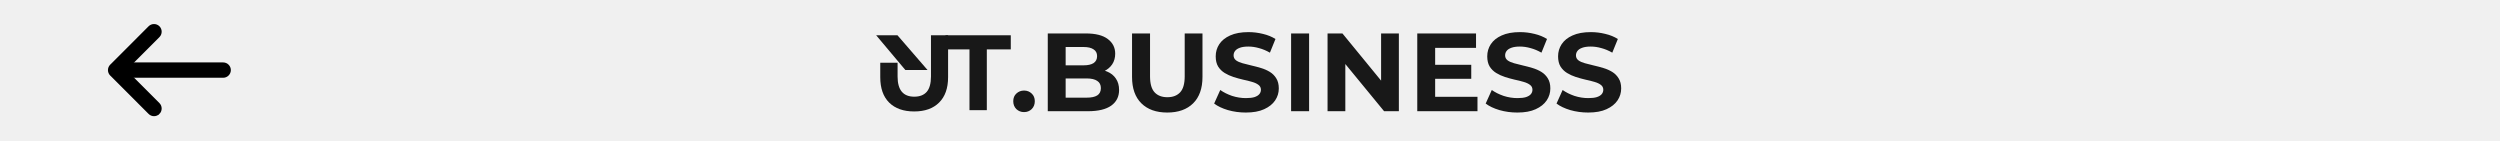
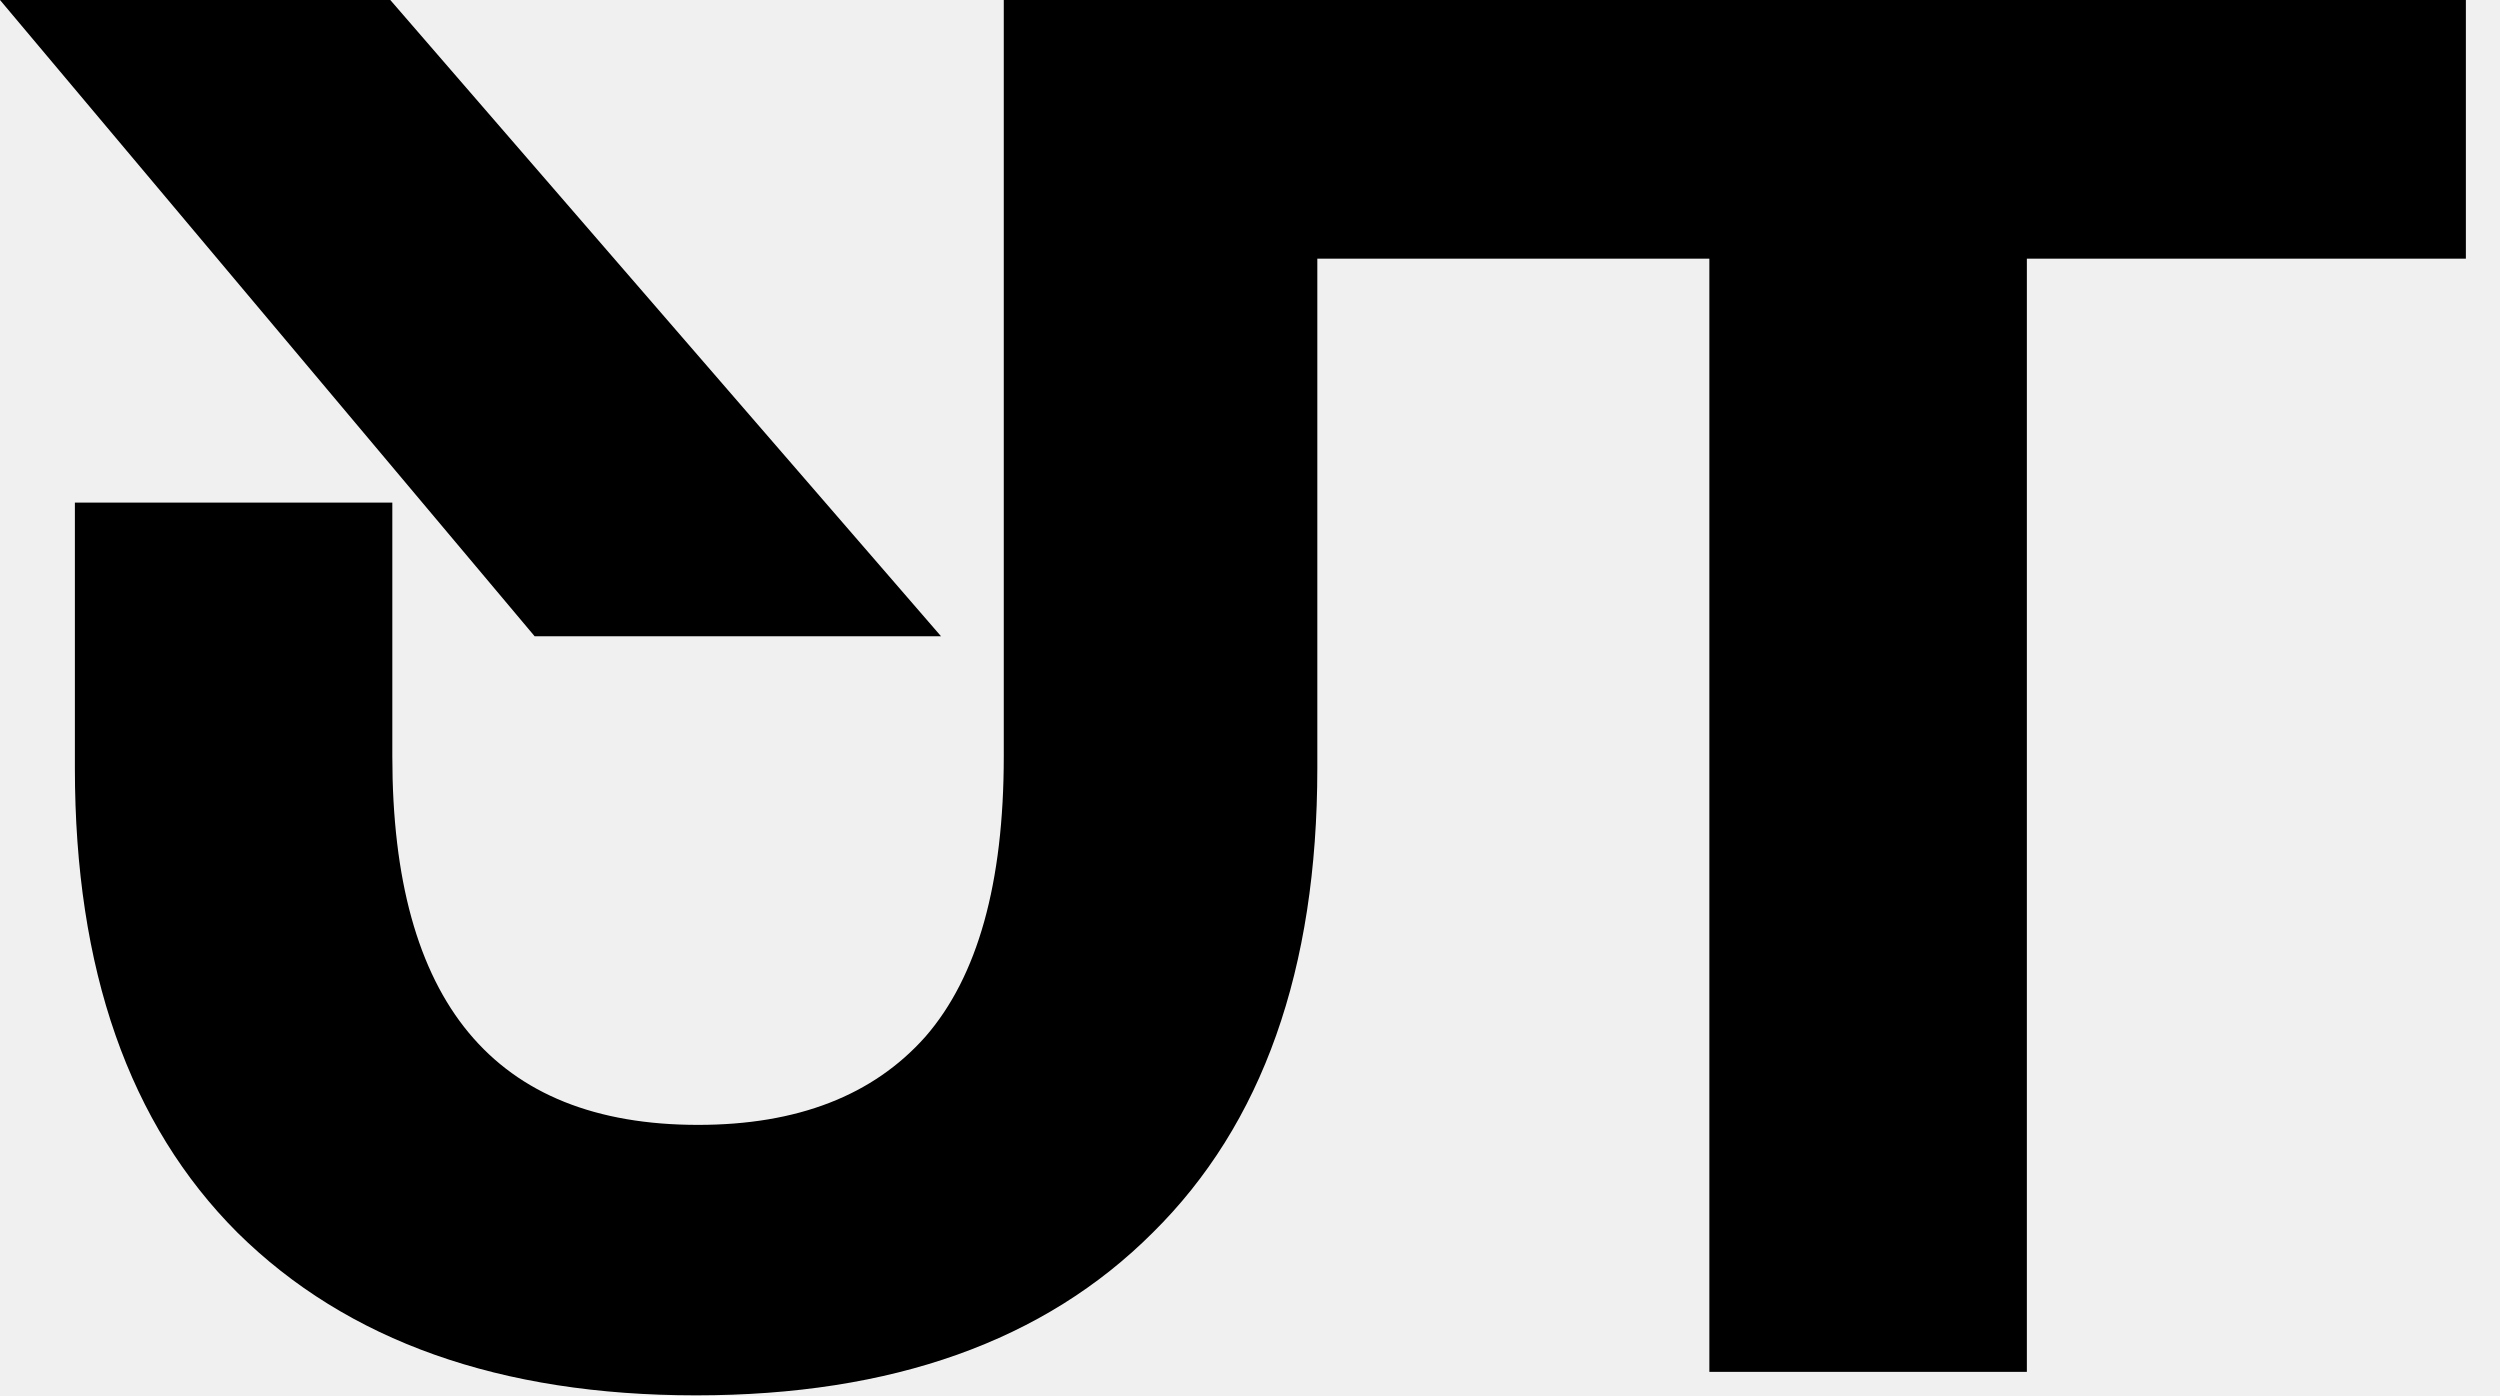
- <svg xmlns="http://www.w3.org/2000/svg" width="428" height="24" viewBox="0 0 428 24" fill="none">
-   <g clip-path="url(#clip0_1_12938)">
-     <path d="M25.617 4.674C26.029 4.262 26.707 4.262 27.119 4.674C27.531 5.086 27.531 5.764 27.119 6.176L21.294 12.001L27.119 17.826C27.531 18.238 27.531 18.916 27.119 19.328L27.118 19.327C26.912 19.544 26.629 19.64 26.368 19.64C26.1 19.64 25.829 19.54 25.617 19.328L19.041 12.752C18.629 12.34 18.629 11.662 19.041 11.25L25.617 4.674Z" fill="black" stroke="black" stroke-width="0.5" />
-     <path d="M38.209 10.938C38.791 10.938 39.272 11.418 39.272 12C39.272 12.582 38.791 13.062 38.209 13.062H19.977C19.394 13.062 18.914 12.582 18.914 12C18.914 11.418 19.394 10.938 19.977 10.938H38.209Z" fill="black" stroke="black" stroke-width="0.5" />
-     <path d="M156.506 19.08C154.674 19.08 153.246 18.573 152.22 17.56C151.206 16.546 150.7 15.099 150.7 13.219V10.736H153.667V13.109C153.667 15.405 154.619 16.552 156.524 16.552C157.452 16.552 158.16 16.278 158.649 15.728C159.137 15.167 159.381 14.293 159.381 13.109V6.039H162.312V13.219C162.312 15.099 161.799 16.546 160.773 17.56C159.76 18.573 158.337 19.08 156.506 19.08Z" fill="#181818" />
-     <path d="M165.976 8.457H161.873V6.039H173.046V8.457H168.943V18.86H165.976V8.457Z" fill="#181818" />
-     <path d="M154.997 11.986L150 6.039H153.648L158.795 11.986H154.997Z" fill="#181818" />
-     <path d="M175.314 19.191C174.806 19.191 174.369 19.02 174.001 18.678C173.646 18.323 173.469 17.873 173.469 17.327C173.469 16.782 173.646 16.345 174.001 16.015C174.369 15.673 174.806 15.502 175.314 15.502C175.833 15.502 176.271 15.673 176.626 16.015C176.981 16.345 177.158 16.782 177.158 17.327C177.158 17.873 176.981 18.323 176.626 18.678C176.271 19.02 175.833 19.191 175.314 19.191ZM179.378 19.039V5.726H185.882C187.556 5.726 188.811 6.043 189.648 6.677C190.498 7.311 190.922 8.148 190.922 9.188C190.922 9.885 190.751 10.493 190.409 11.013C190.066 11.521 189.597 11.914 189.001 12.193C188.406 12.471 187.721 12.611 186.947 12.611L187.309 11.831C188.146 11.831 188.887 11.971 189.534 12.25C190.181 12.516 190.681 12.915 191.036 13.448C191.404 13.98 191.588 14.633 191.588 15.407C191.588 16.548 191.138 17.442 190.238 18.088C189.337 18.722 188.012 19.039 186.263 19.039H179.378ZM182.44 16.719H186.035C186.833 16.719 187.436 16.592 187.841 16.338C188.26 16.072 188.469 15.654 188.469 15.083C188.469 14.525 188.26 14.113 187.841 13.847C187.436 13.568 186.833 13.429 186.035 13.429H182.212V11.184H185.502C186.25 11.184 186.821 11.058 187.214 10.804C187.619 10.538 187.822 10.139 187.822 9.606C187.822 9.086 187.619 8.7 187.214 8.446C186.821 8.18 186.25 8.047 185.502 8.047H182.44V16.719ZM199.835 19.267C197.946 19.267 196.469 18.741 195.404 17.689C194.339 16.636 193.806 15.134 193.806 13.181V5.726H196.887V13.067C196.887 14.335 197.147 15.248 197.667 15.806C198.187 16.364 198.916 16.643 199.854 16.643C200.792 16.643 201.521 16.364 202.041 15.806C202.561 15.248 202.821 14.335 202.821 13.067V5.726H205.864V13.181C205.864 15.134 205.331 16.636 204.266 17.689C203.201 18.741 201.724 19.267 199.835 19.267ZM213.283 19.267C212.218 19.267 211.197 19.128 210.221 18.849C209.244 18.557 208.458 18.183 207.862 17.727L208.908 15.407C209.479 15.812 210.151 16.148 210.924 16.415C211.71 16.668 212.503 16.795 213.302 16.795C213.91 16.795 214.398 16.738 214.766 16.624C215.146 16.497 215.425 16.326 215.603 16.11C215.78 15.895 215.869 15.648 215.869 15.368C215.869 15.014 215.73 14.735 215.451 14.532C215.172 14.316 214.804 14.145 214.348 14.018C213.891 13.879 213.384 13.752 212.826 13.638C212.281 13.511 211.729 13.359 211.172 13.181C210.626 13.004 210.126 12.776 209.669 12.497C209.213 12.218 208.839 11.85 208.547 11.394C208.268 10.937 208.129 10.354 208.129 9.644C208.129 8.883 208.332 8.192 208.737 7.571C209.156 6.937 209.777 6.436 210.601 6.069C211.438 5.688 212.484 5.498 213.739 5.498C214.576 5.498 215.4 5.6 216.211 5.802C217.023 5.993 217.739 6.284 218.36 6.677L217.41 9.016C216.788 8.661 216.167 8.402 215.546 8.237C214.925 8.059 214.316 7.97 213.72 7.97C213.124 7.97 212.636 8.04 212.256 8.18C211.875 8.319 211.603 8.503 211.438 8.731C211.273 8.947 211.191 9.2 211.191 9.492C211.191 9.834 211.33 10.113 211.609 10.329C211.888 10.532 212.256 10.696 212.712 10.823C213.169 10.95 213.669 11.077 214.215 11.204C214.772 11.33 215.324 11.476 215.869 11.641C216.427 11.806 216.934 12.028 217.391 12.307C217.847 12.585 218.215 12.953 218.494 13.41C218.785 13.866 218.931 14.443 218.931 15.14C218.931 15.888 218.722 16.573 218.303 17.194C217.885 17.816 217.257 18.316 216.421 18.697C215.596 19.077 214.55 19.267 213.283 19.267ZM221.036 19.039V5.726H224.117V19.039H221.036ZM227.277 19.039V5.726H229.825L237.68 15.312H236.443V5.726H239.486V19.039H236.957L229.083 9.454H230.32V19.039H227.277ZM245.47 11.089H251.879V13.486H245.47V11.089ZM245.698 16.567H252.944V19.039H242.636V5.726H252.697V8.199H245.698V16.567ZM259.77 19.267C258.704 19.267 257.684 19.128 256.708 18.849C255.731 18.557 254.945 18.183 254.349 17.727L255.395 15.407C255.966 15.812 256.638 16.148 257.411 16.415C258.197 16.668 258.99 16.795 259.789 16.795C260.397 16.795 260.885 16.738 261.253 16.624C261.633 16.497 261.912 16.326 262.09 16.11C262.267 15.895 262.356 15.648 262.356 15.368C262.356 15.014 262.217 14.735 261.938 14.532C261.659 14.316 261.291 14.145 260.835 14.018C260.378 13.879 259.871 13.752 259.313 13.638C258.768 13.511 258.216 13.359 257.658 13.181C257.113 13.004 256.612 12.776 256.156 12.497C255.7 12.218 255.326 11.85 255.034 11.394C254.755 10.937 254.616 10.354 254.616 9.644C254.616 8.883 254.818 8.192 255.224 7.571C255.643 6.937 256.264 6.436 257.088 6.069C257.925 5.688 258.971 5.498 260.226 5.498C261.063 5.498 261.887 5.6 262.698 5.802C263.51 5.993 264.226 6.284 264.847 6.677L263.896 9.016C263.275 8.661 262.654 8.402 262.033 8.237C261.411 8.059 260.803 7.97 260.207 7.97C259.611 7.97 259.123 8.04 258.743 8.18C258.362 8.319 258.09 8.503 257.925 8.731C257.76 8.947 257.678 9.2 257.678 9.492C257.678 9.834 257.817 10.113 258.096 10.329C258.375 10.532 258.743 10.696 259.199 10.823C259.655 10.95 260.156 11.077 260.701 11.204C261.259 11.33 261.811 11.476 262.356 11.641C262.914 11.806 263.421 12.028 263.877 12.307C264.334 12.585 264.702 12.953 264.98 13.41C265.272 13.866 265.418 14.443 265.418 15.14C265.418 15.888 265.209 16.573 264.79 17.194C264.372 17.816 263.744 18.316 262.908 18.697C262.083 19.077 261.037 19.267 259.77 19.267ZM271.897 19.267C270.832 19.267 269.812 19.128 268.835 18.849C267.859 18.557 267.073 18.183 266.477 17.727L267.523 15.407C268.094 15.812 268.766 16.148 269.539 16.415C270.325 16.668 271.118 16.795 271.916 16.795C272.525 16.795 273.013 16.738 273.381 16.624C273.761 16.497 274.04 16.326 274.218 16.11C274.395 15.895 274.484 15.648 274.484 15.368C274.484 15.014 274.344 14.735 274.065 14.532C273.786 14.316 273.419 14.145 272.962 14.018C272.506 13.879 271.999 13.752 271.441 13.638C270.896 13.511 270.344 13.359 269.786 13.181C269.241 13.004 268.74 12.776 268.284 12.497C267.827 12.218 267.453 11.85 267.162 11.394C266.883 10.937 266.743 10.354 266.743 9.644C266.743 8.883 266.946 8.192 267.352 7.571C267.77 6.937 268.392 6.436 269.216 6.069C270.053 5.688 271.099 5.498 272.354 5.498C273.191 5.498 274.015 5.6 274.826 5.802C275.638 5.993 276.354 6.284 276.975 6.677L276.024 9.016C275.403 8.661 274.782 8.402 274.161 8.237C273.539 8.059 272.931 7.97 272.335 7.97C271.739 7.97 271.251 8.04 270.87 8.18C270.49 8.319 270.217 8.503 270.053 8.731C269.888 8.947 269.805 9.2 269.805 9.492C269.805 9.834 269.945 10.113 270.224 10.329C270.503 10.532 270.87 10.696 271.327 10.823C271.783 10.95 272.284 11.077 272.829 11.204C273.387 11.33 273.939 11.476 274.484 11.641C275.042 11.806 275.549 12.028 276.005 12.307C276.462 12.585 276.829 12.953 277.108 13.41C277.4 13.866 277.546 14.443 277.546 15.14C277.546 15.888 277.337 16.573 276.918 17.194C276.5 17.816 275.872 18.316 275.035 18.697C274.211 19.077 273.165 19.267 271.897 19.267Z" fill="#181818" />
-   </g>
-   <defs>
-     <clipPath id="clip0_1_12938">
-       <rect width="428" height="24" fill="white" />
-     </clipPath>
-   </defs>
+ <svg xmlns="http://www.w3.org/2000/svg" width="43" height="24" viewBox="0 0 43 24" fill="none">
+   <path d="M11.973 24C8.602 24 5.973 23.067 4.085 21.202C2.22 19.337 1.288 16.674 1.288 13.213V8.645H6.748V13.011C6.748 17.236 8.501 19.348 12.007 19.348C13.714 19.348 15.018 18.843 15.917 17.831C16.816 16.798 17.265 15.191 17.265 13.011V0H22.658V13.213C22.658 16.674 21.715 19.337 19.827 21.202C17.962 23.067 15.344 24 11.973 24Z" fill="black" />
+   <path d="M29.401 4.449H21.851V0H42.413V4.449H34.862V23.596H29.401V4.449Z" fill="black" />
+   <path d="M9.196 10.944L0 0H6.713L16.186 10.944H9.196Z" fill="black" />
</svg>
